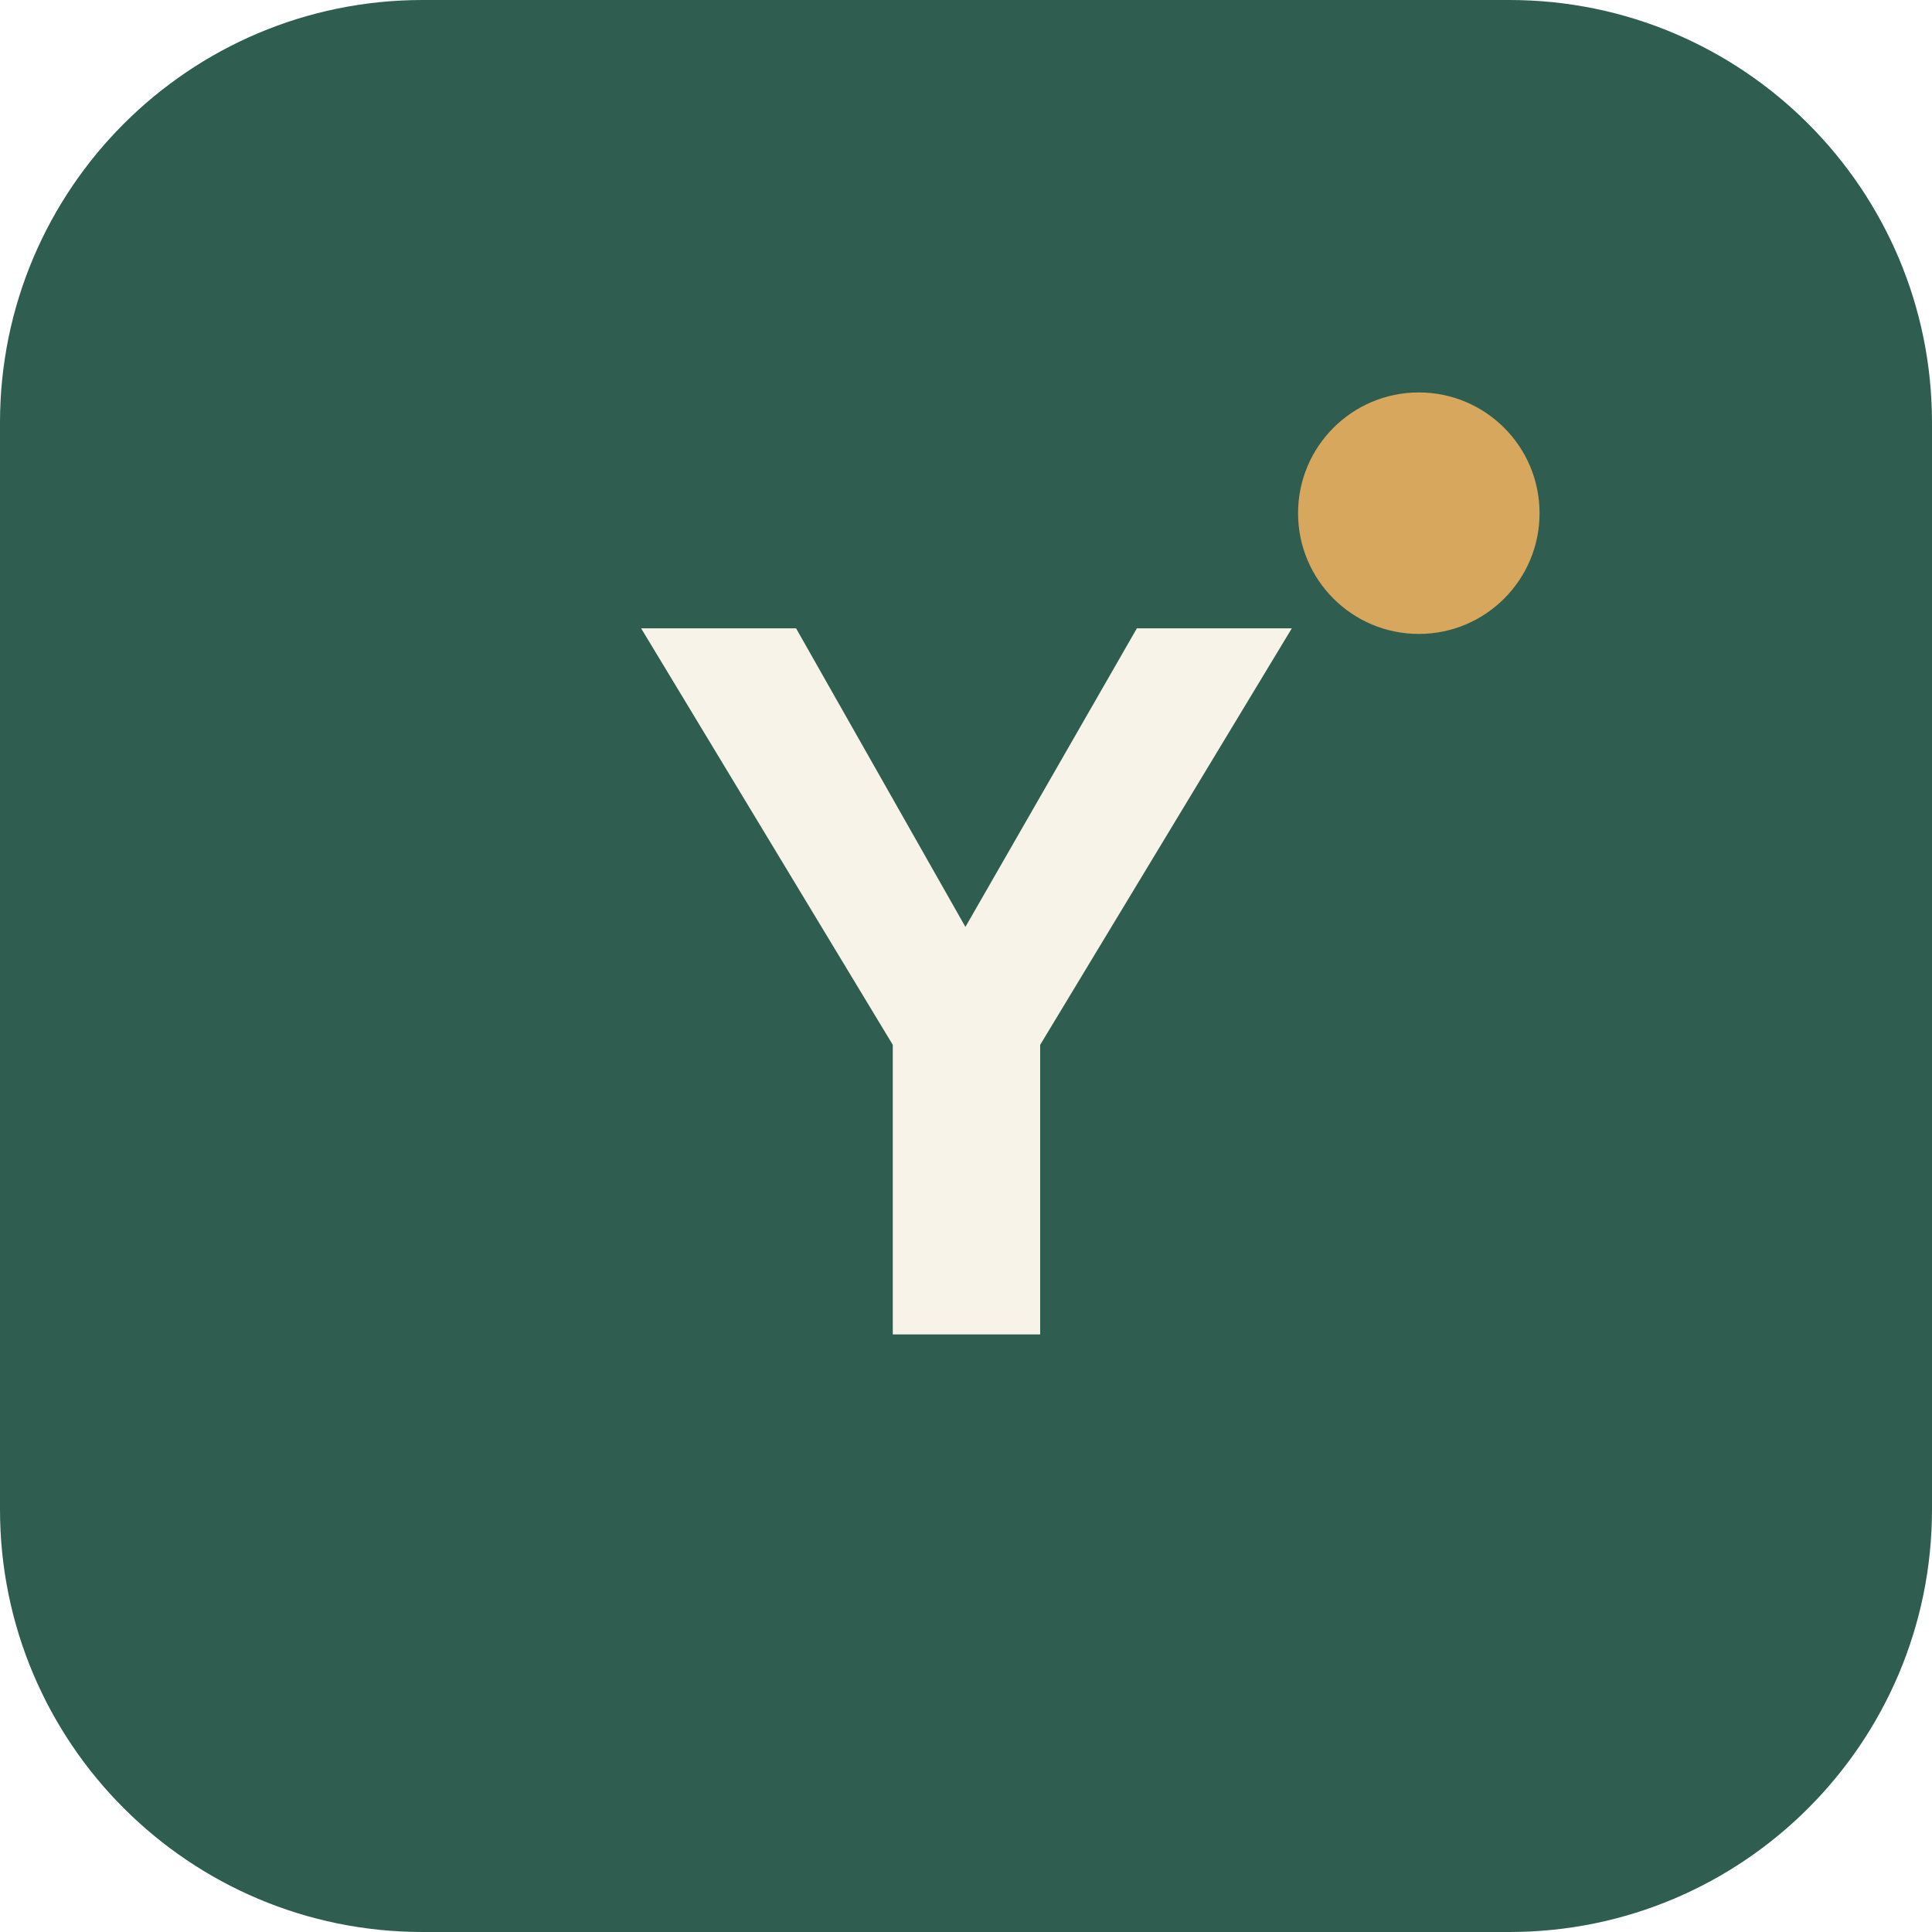
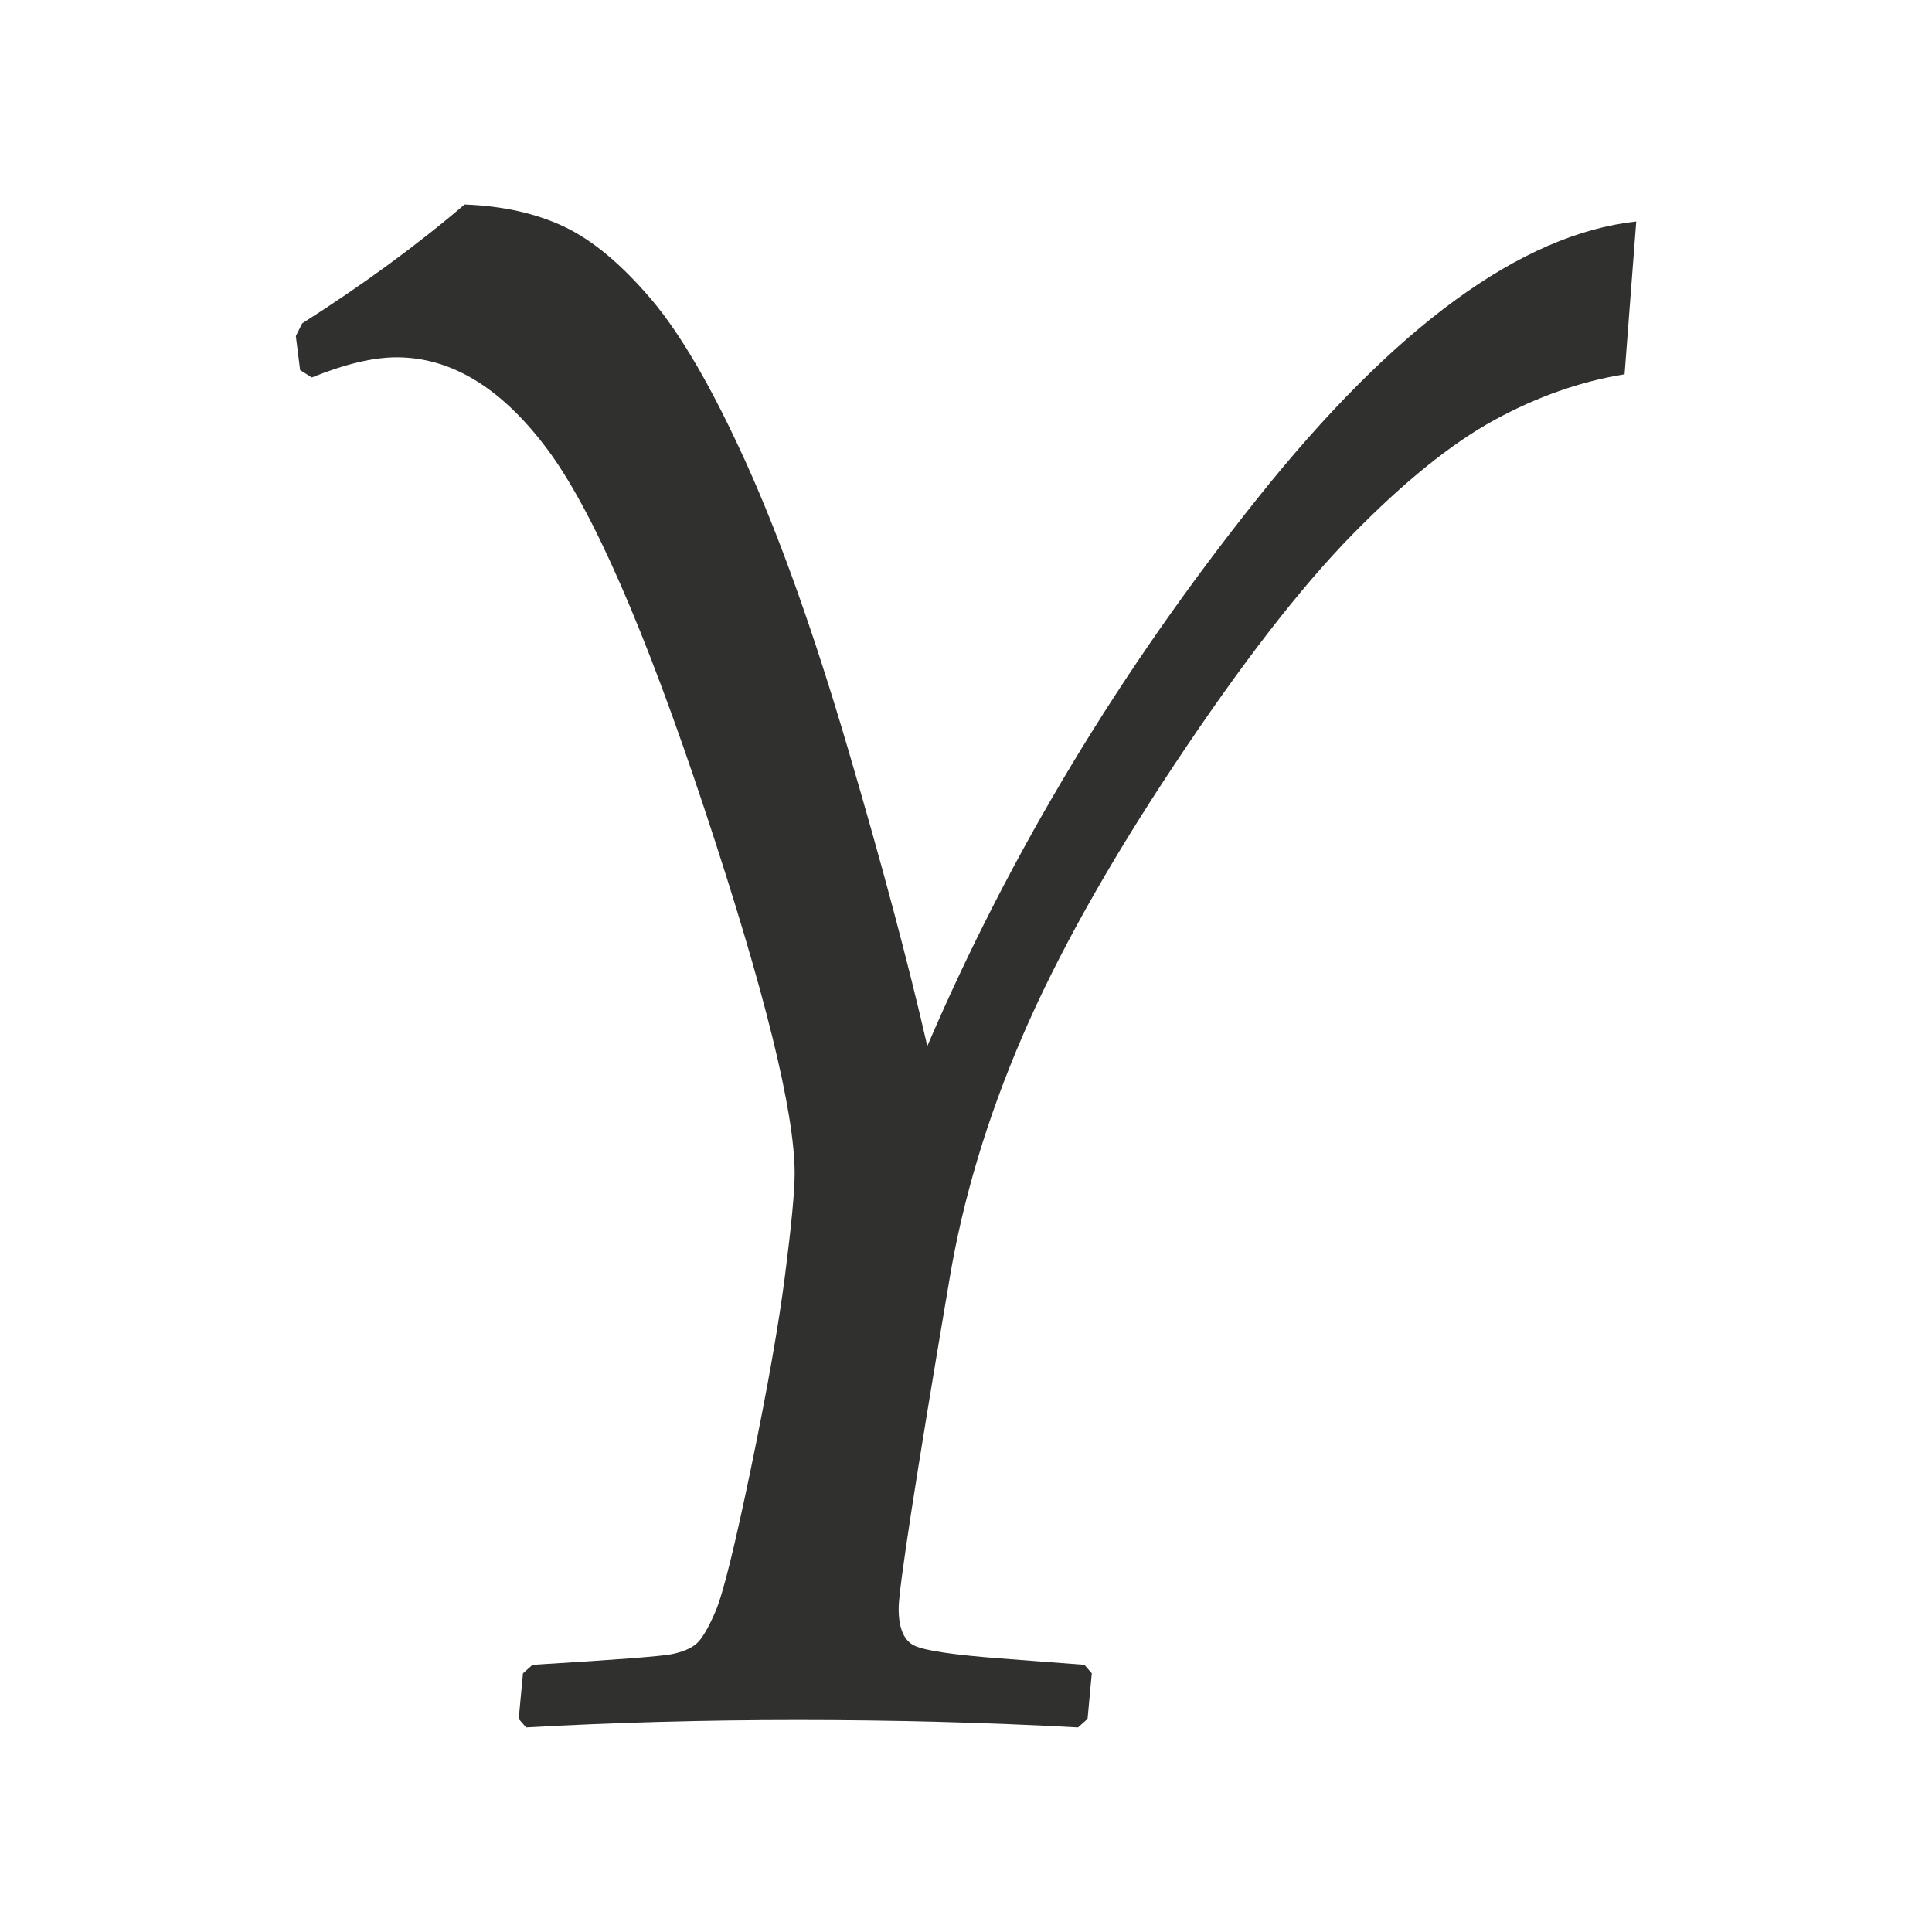
- <svg xmlns="http://www.w3.org/2000/svg" width="128" height="128" viewBox="0 0 128 128">
-   <rect width="128" height="128" rx="28" fill="#2f5d50" />
-   <text x="50%" y="54%" text-anchor="middle" dominant-baseline="middle" font-family="Arial, Helvetica, sans-serif" font-size="68" font-weight="700" fill="#f7f3e8">Y</text>
-   <circle cx="94" cy="34" r="8" fill="#d6a75c" />
+ <svg xmlns="http://www.w3.org/2000/svg" viewBox="0 0 64 64" role="img" aria-label="Yunfei">
+   <style>path{fill:#30312f}@media(prefers-color-scheme:dark){path{fill:#e3dfd6}}</style>
+   <path transform="translate(4.562 -18.644) scale(.72)" d="M17.871 105.371L17.529 104.98L17.725 102.881L18.164 102.49C21.94 102.262 24.072 102.1 24.561 102.002C25.049 101.904 25.423 101.75 25.684 101.538C25.944 101.326 26.245 100.822 26.587 100.024C26.929 99.227 27.474 97.021 28.223 93.408C28.971 89.795 29.492 86.841 29.785 84.546C30.078 82.251 30.225 80.697 30.225 79.883C30.225 77.051 28.849 71.484 26.099 63.184C23.348 54.883 20.923 49.333 18.823 46.533C16.724 43.734 14.421 42.334 11.914 42.334C10.84 42.334 9.538 42.643 8.008 43.262L7.471 42.92L7.275 41.357L7.568 40.771C10.335 39.014 12.826 37.191 15.039 35.303C16.797 35.368 18.327 35.71 19.629 36.328C20.931 36.947 22.266 38.062 23.633 39.673C25 41.284 26.457 43.799 28.003 47.217C29.549 50.635 31.104 54.997 32.666 60.303C34.229 65.609 35.449 70.182 36.328 74.023C40.137 65.137 45.199 56.738 51.514 48.828C57.829 40.918 63.639 36.67 68.945 36.084L68.408 43.115C66.39 43.441 64.396 44.141 62.427 45.215C60.457 46.289 58.276 48.047 55.884 50.488C53.491 52.93 50.765 56.453 47.705 61.06C44.645 65.666 42.31 69.84 40.698 73.584C39.087 77.327 37.972 81.038 37.354 84.717C35.791 93.929 35.01 98.991 35.01 99.902C35.01 100.814 35.254 101.383 35.742 101.611C36.23 101.839 37.549 102.035 39.697 102.197L43.555 102.49L43.896 102.881L43.701 104.98L43.262 105.371C39.063 105.143 34.766 105.029 30.371 105.029C26.074 105.029 21.908 105.143 17.871 105.371Z" />
</svg>
